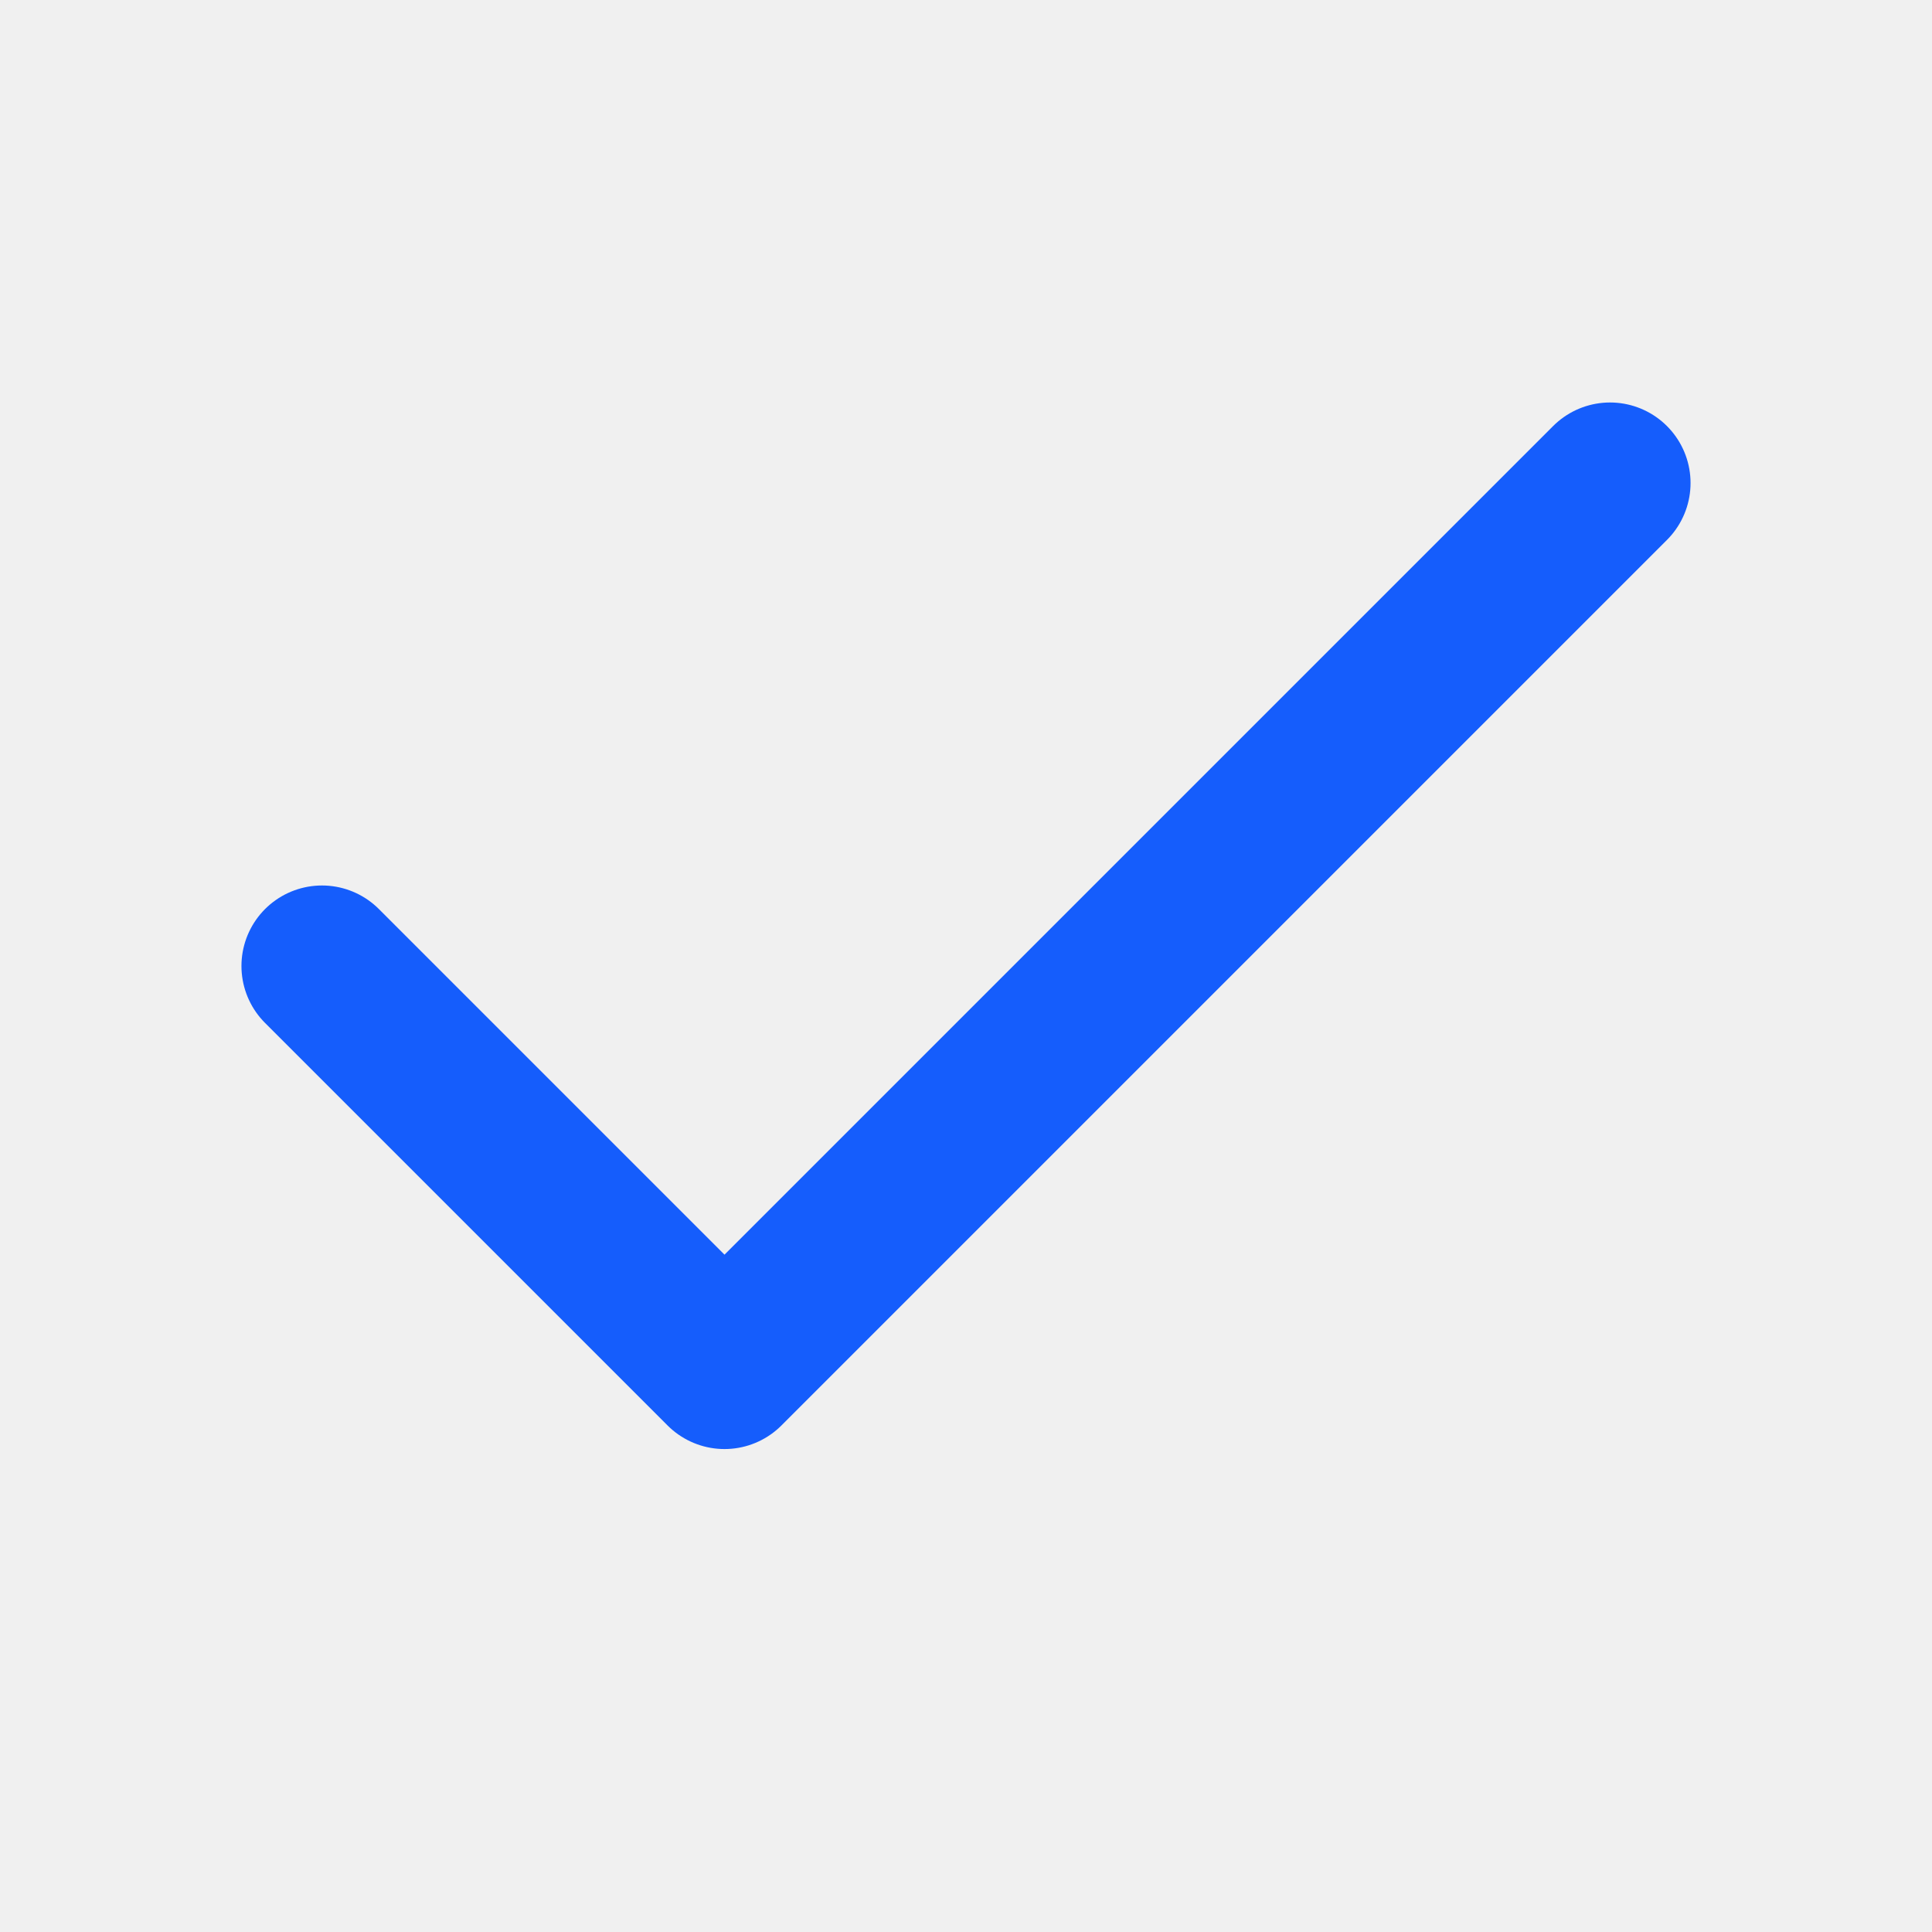
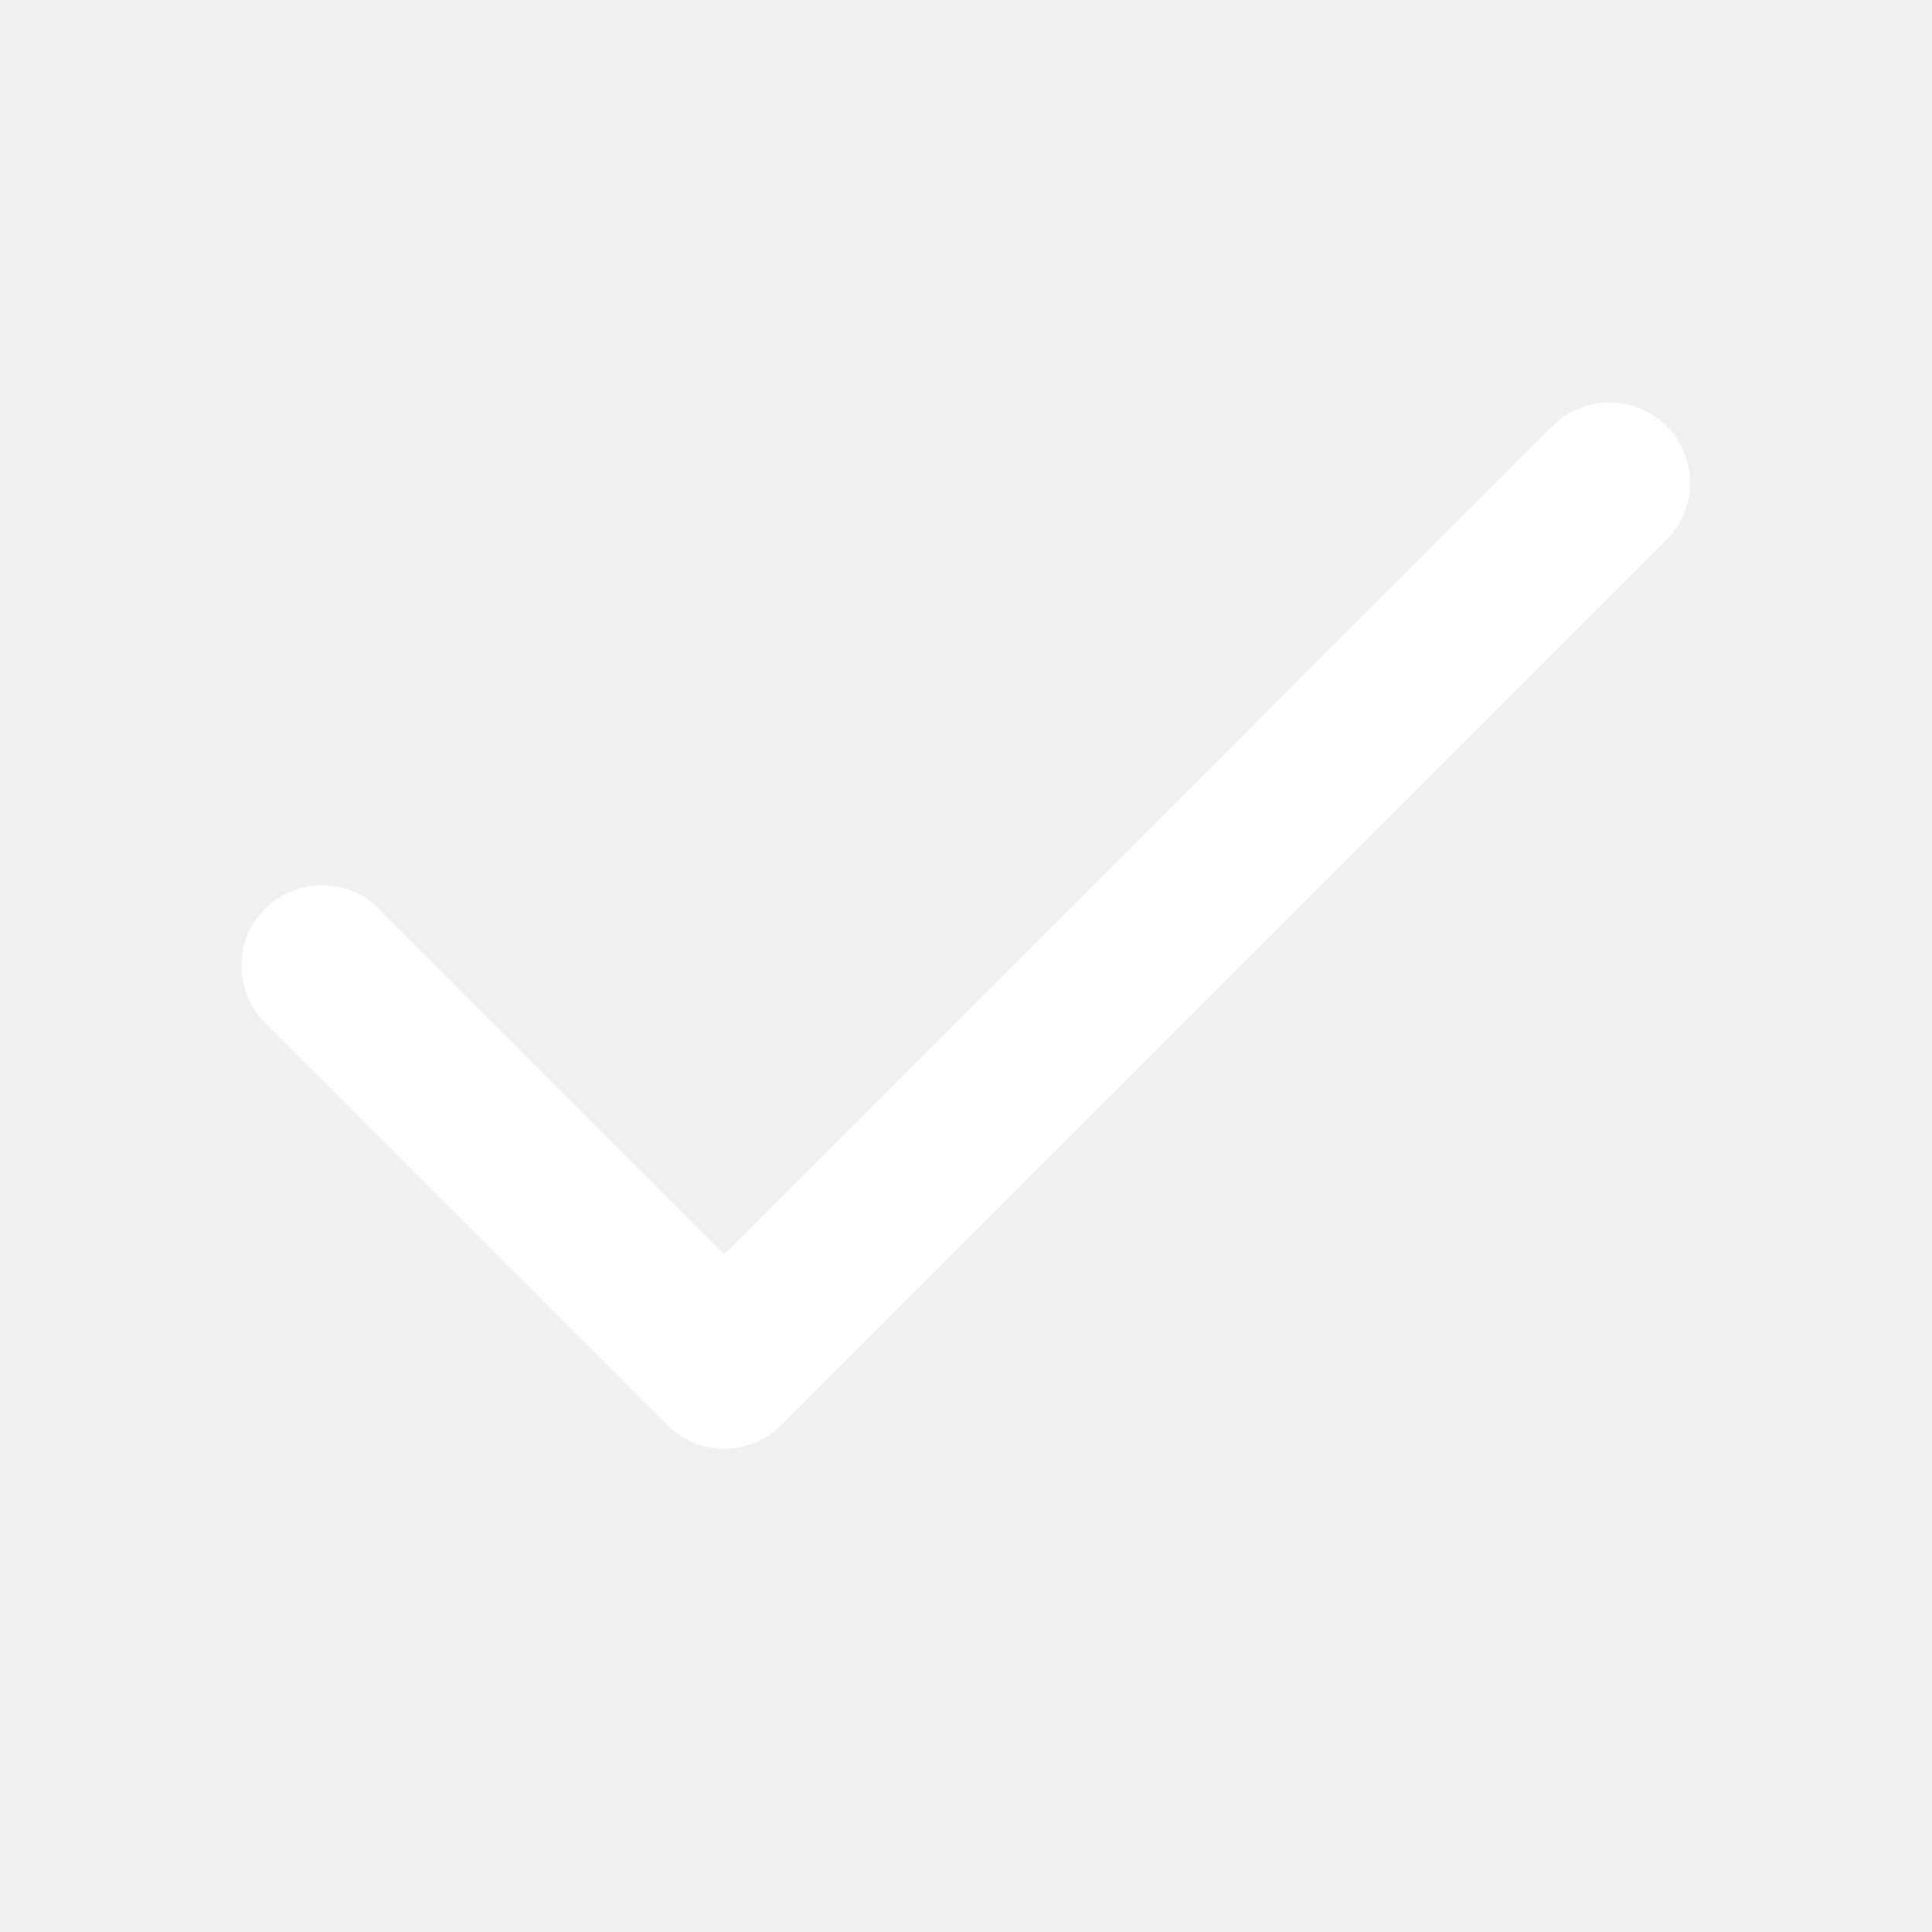
- <svg xmlns="http://www.w3.org/2000/svg" width="20" height="20" viewBox="0 0 20 20" fill="none">
-   <path d="M16.667 5L7.5 14.167L3.333 10" stroke="#155DFC" stroke-width="1.667" stroke-linecap="round" stroke-linejoin="round" />
+ <svg xmlns="http://www.w3.org/2000/svg" width="16" height="16" viewBox="0 0 16 16" fill="none">
+   <path d="M13.33 3.999L5.999 11.331L2.666 7.998" stroke="white" stroke-width="1.333" stroke-linecap="round" stroke-linejoin="round" />
</svg>
